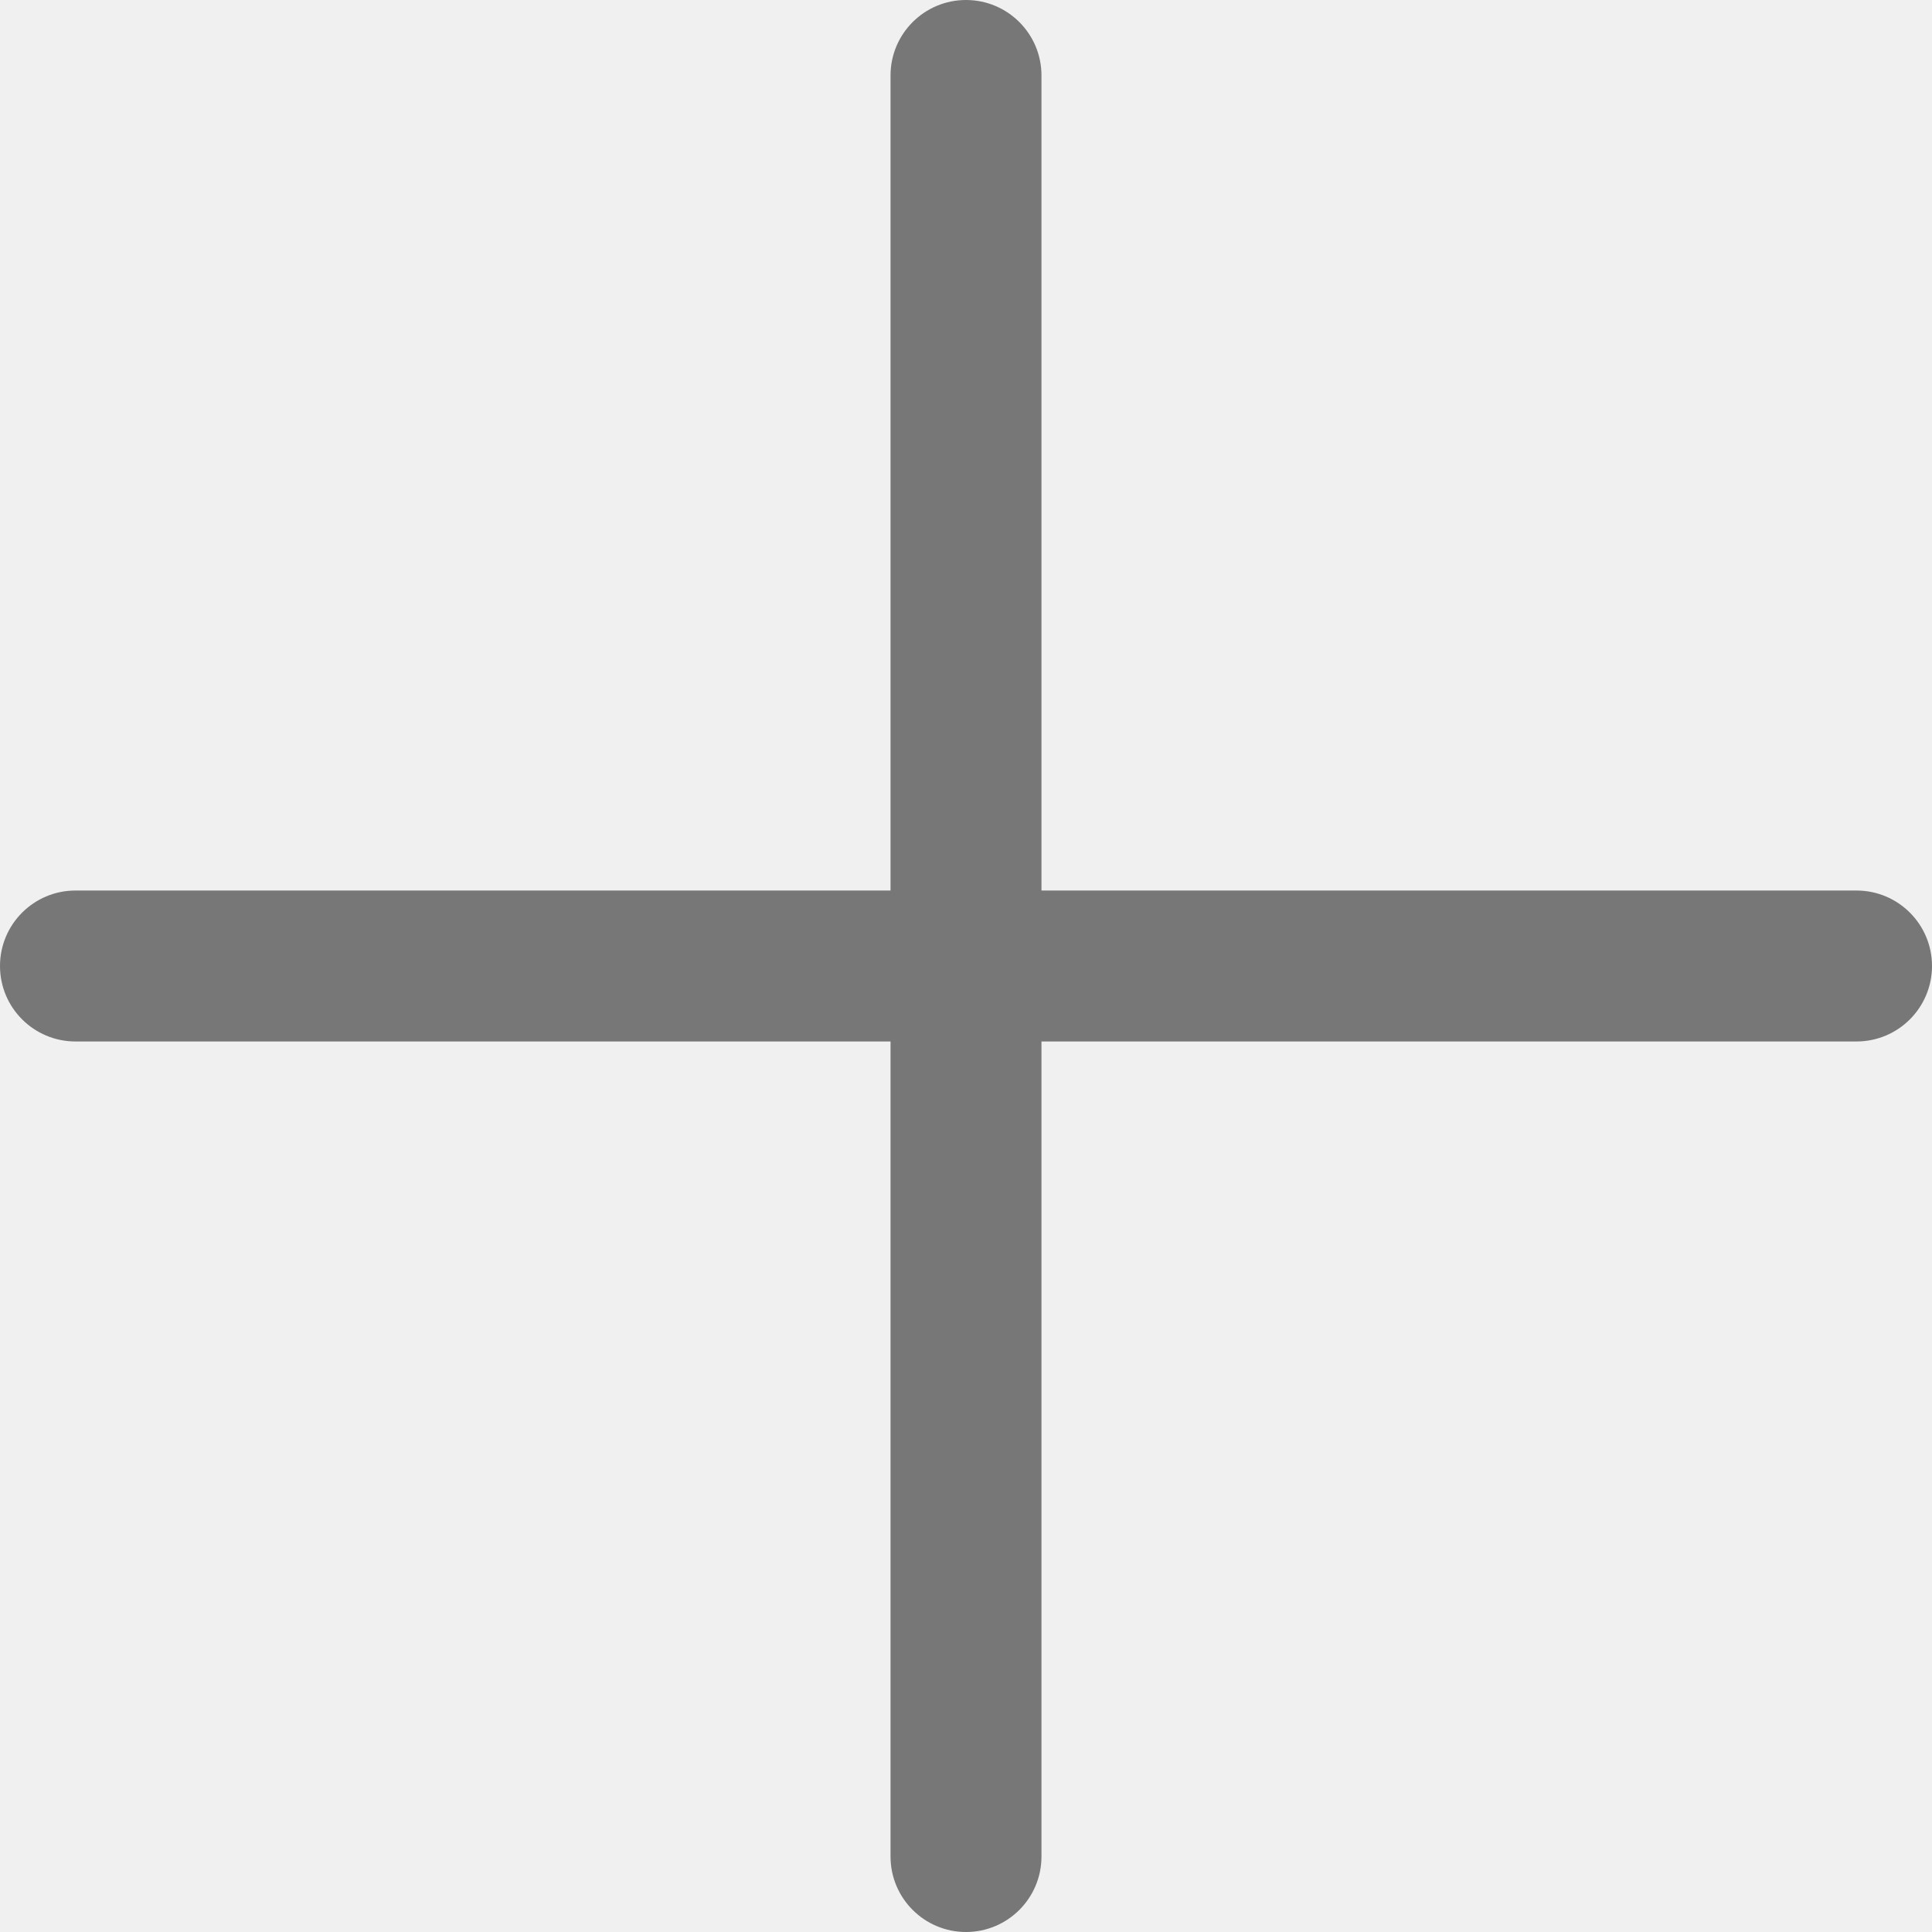
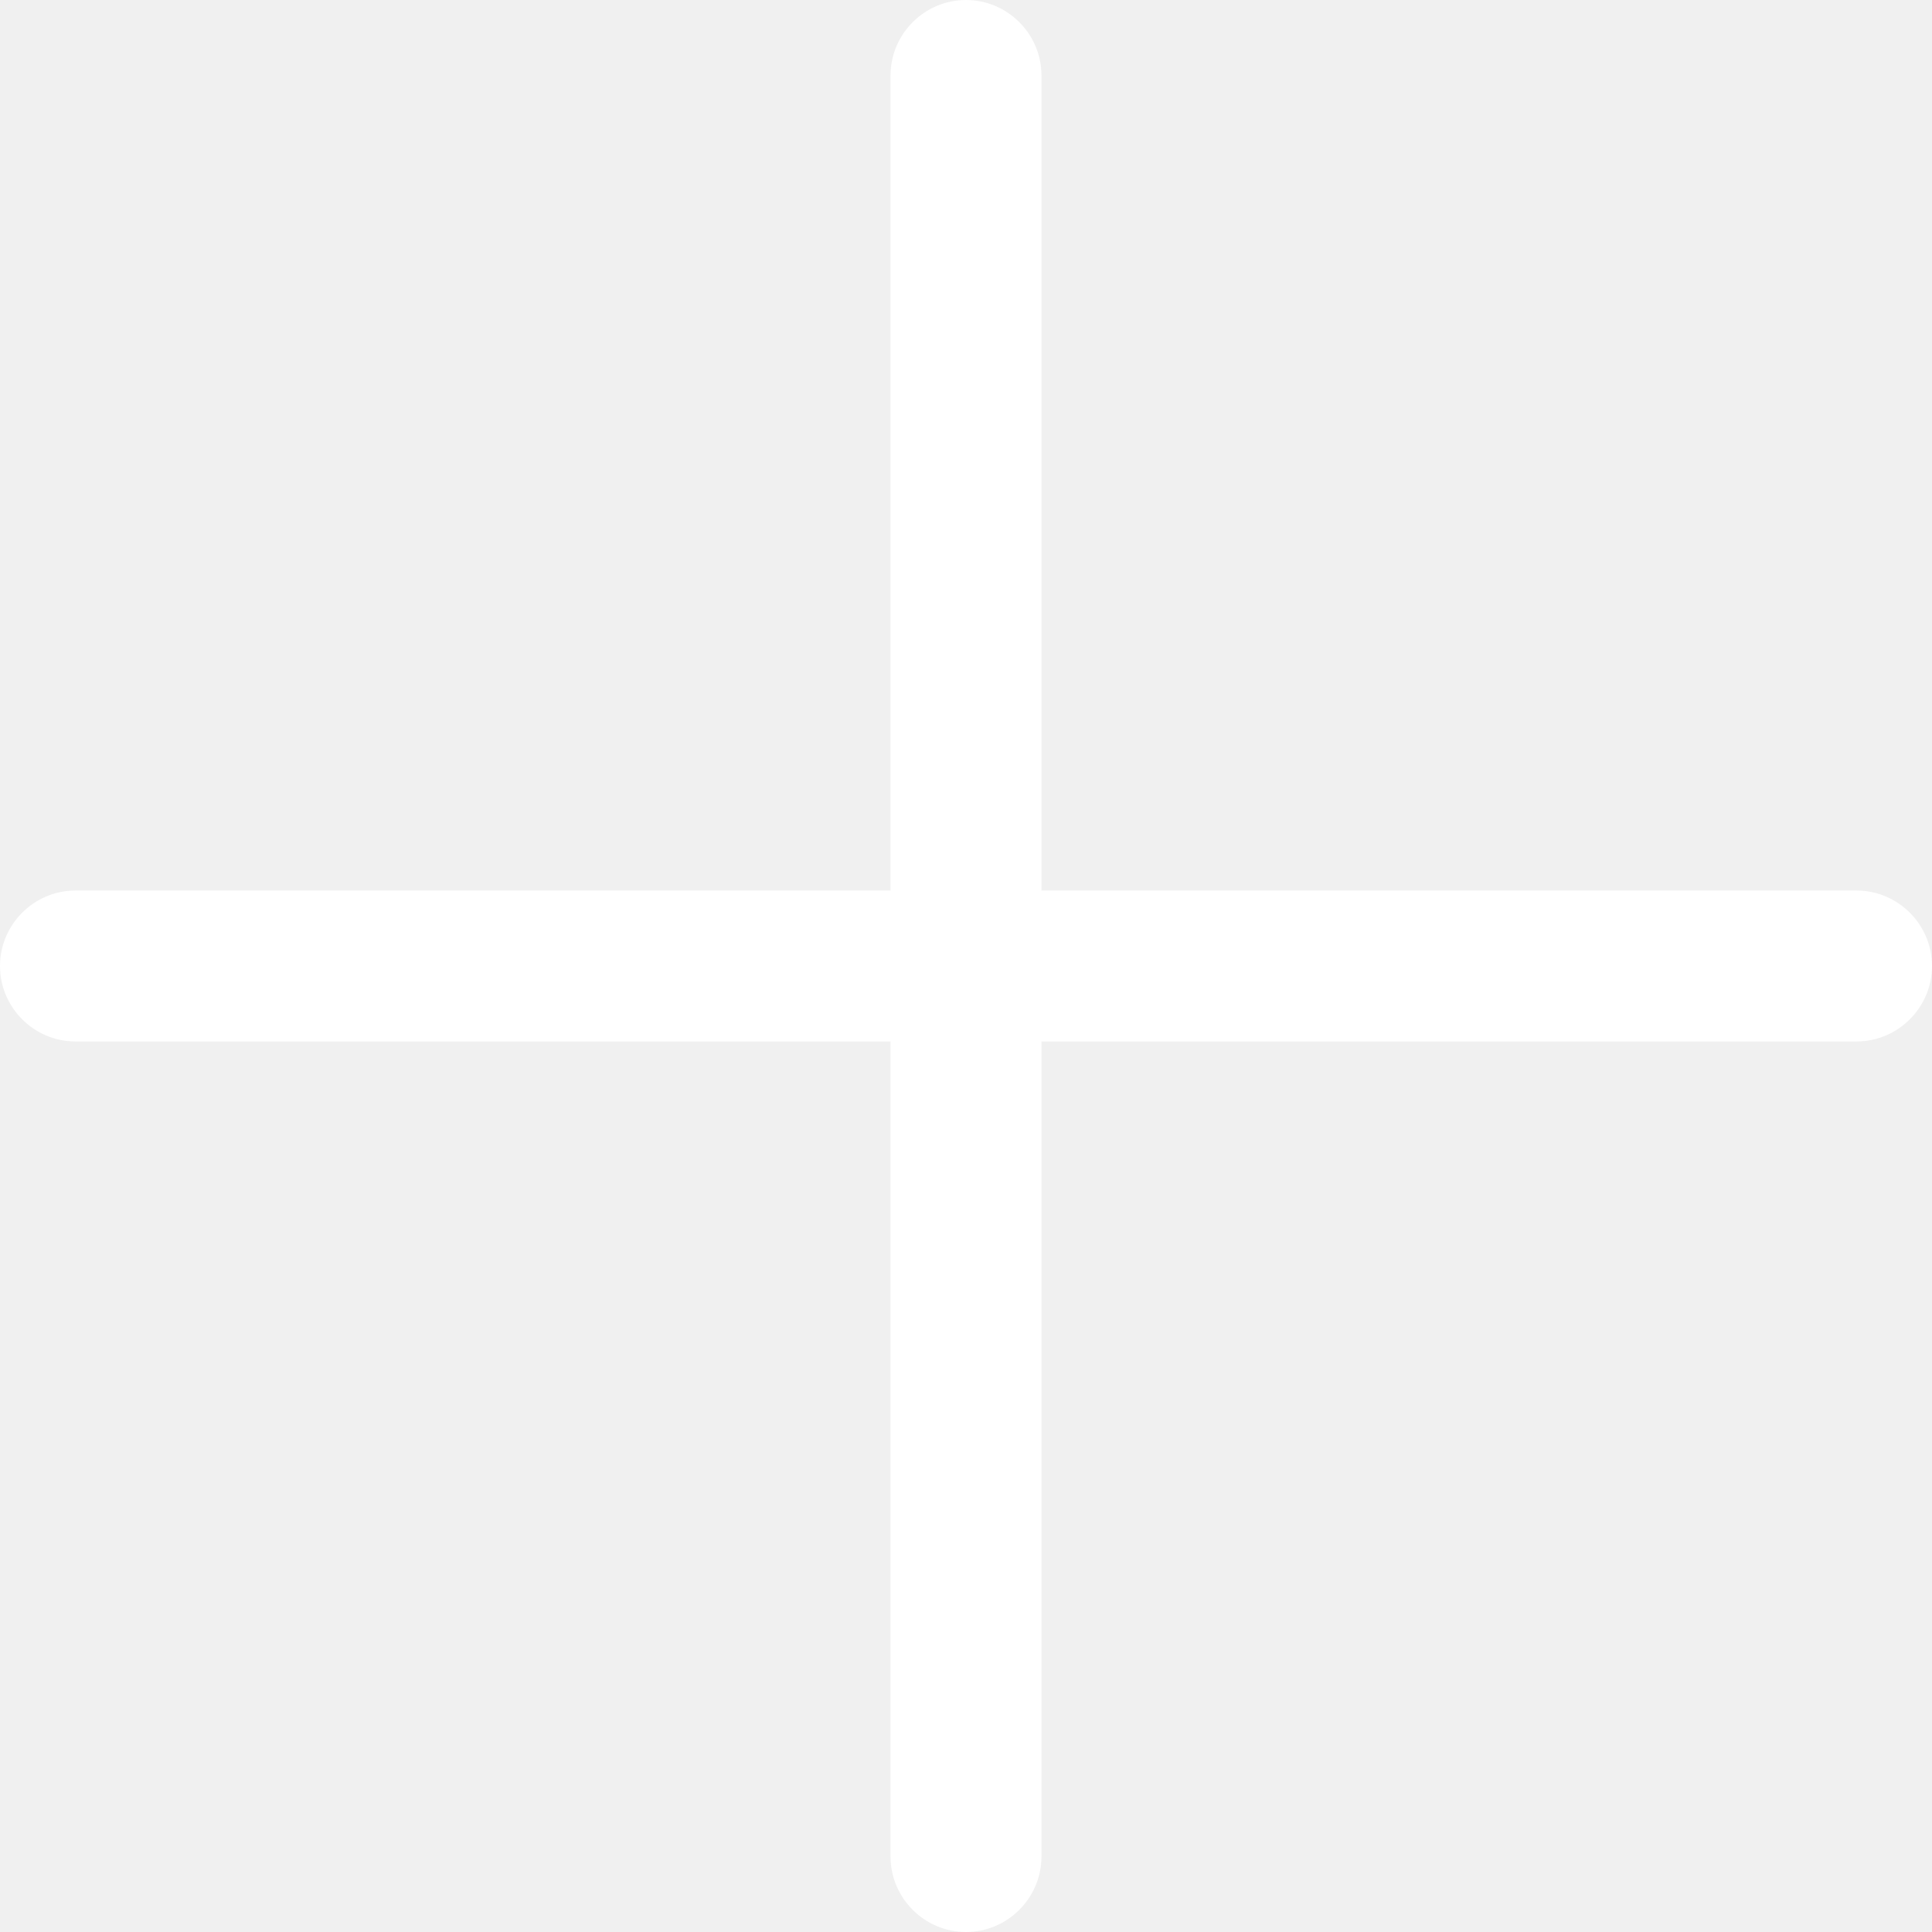
- <svg xmlns="http://www.w3.org/2000/svg" id="Capa_1" data-name="Capa 1" viewBox="0 0 512 512">
-   <defs>
-     <style>.cls-1{fill:#777;}</style>
-   </defs>
-   <path class="cls-1" d="M492,236H276V20a20,20,0,0,0-40,0V236H20a20,20,0,0,0,0,40H236V492a20,20,0,0,0,40,0V276H492a20,20,0,0,0,0-40Z" />
+ <svg xmlns="http://www.w3.org/2000/svg" version="1.1" id="Capa_1" x="0px" y="0px" viewBox="0 0 512 512" style="enable-background:new 0 0 512 512;" xml:space="preserve">
+   <style type="text/css">
+ 	.st0{fill:#FFFFFF;}
+ </style>
+   <path class="st0" d="M492,236H276V20c0-11-9-20-20-20c-11,0-20,9-20,20v216H20c-11,0-20,9-20,20c0,11,9,20,20,20h216v216  c0,11,9,20,20,20c11,0,20-9,20-20V276h216c11,0,20-9,20-20C512,245,503,236,492,236z" />
</svg>
